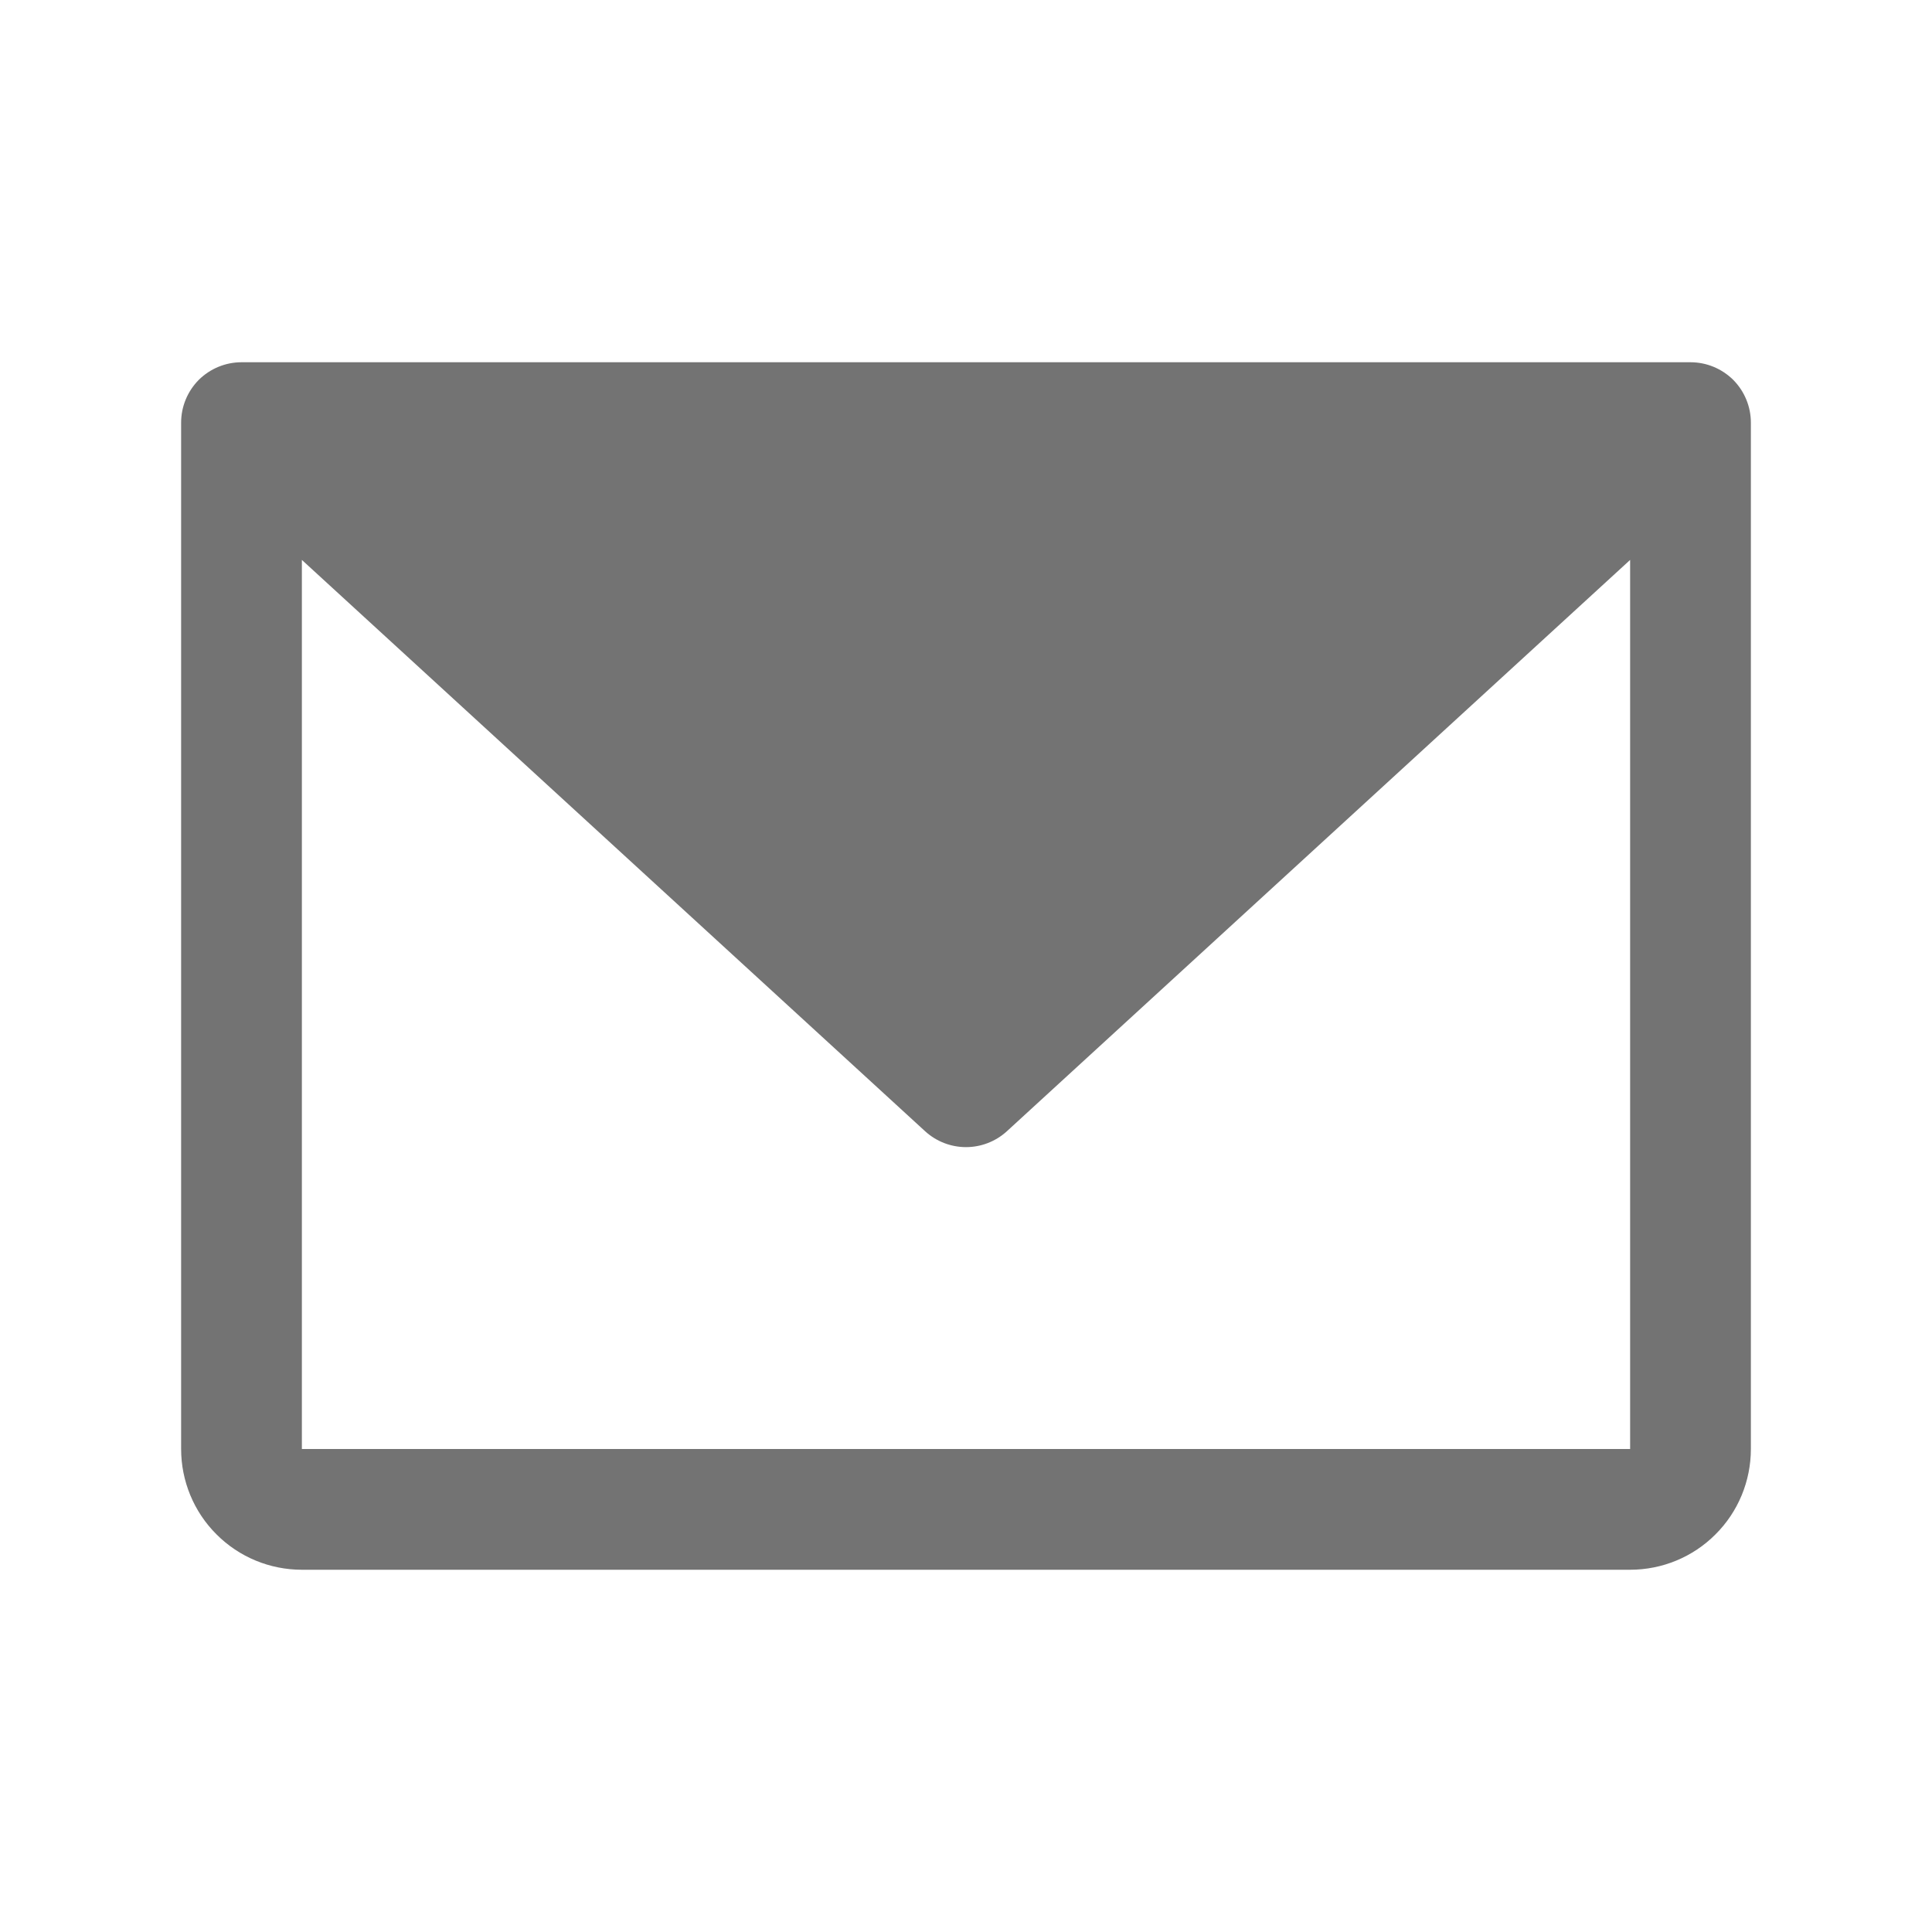
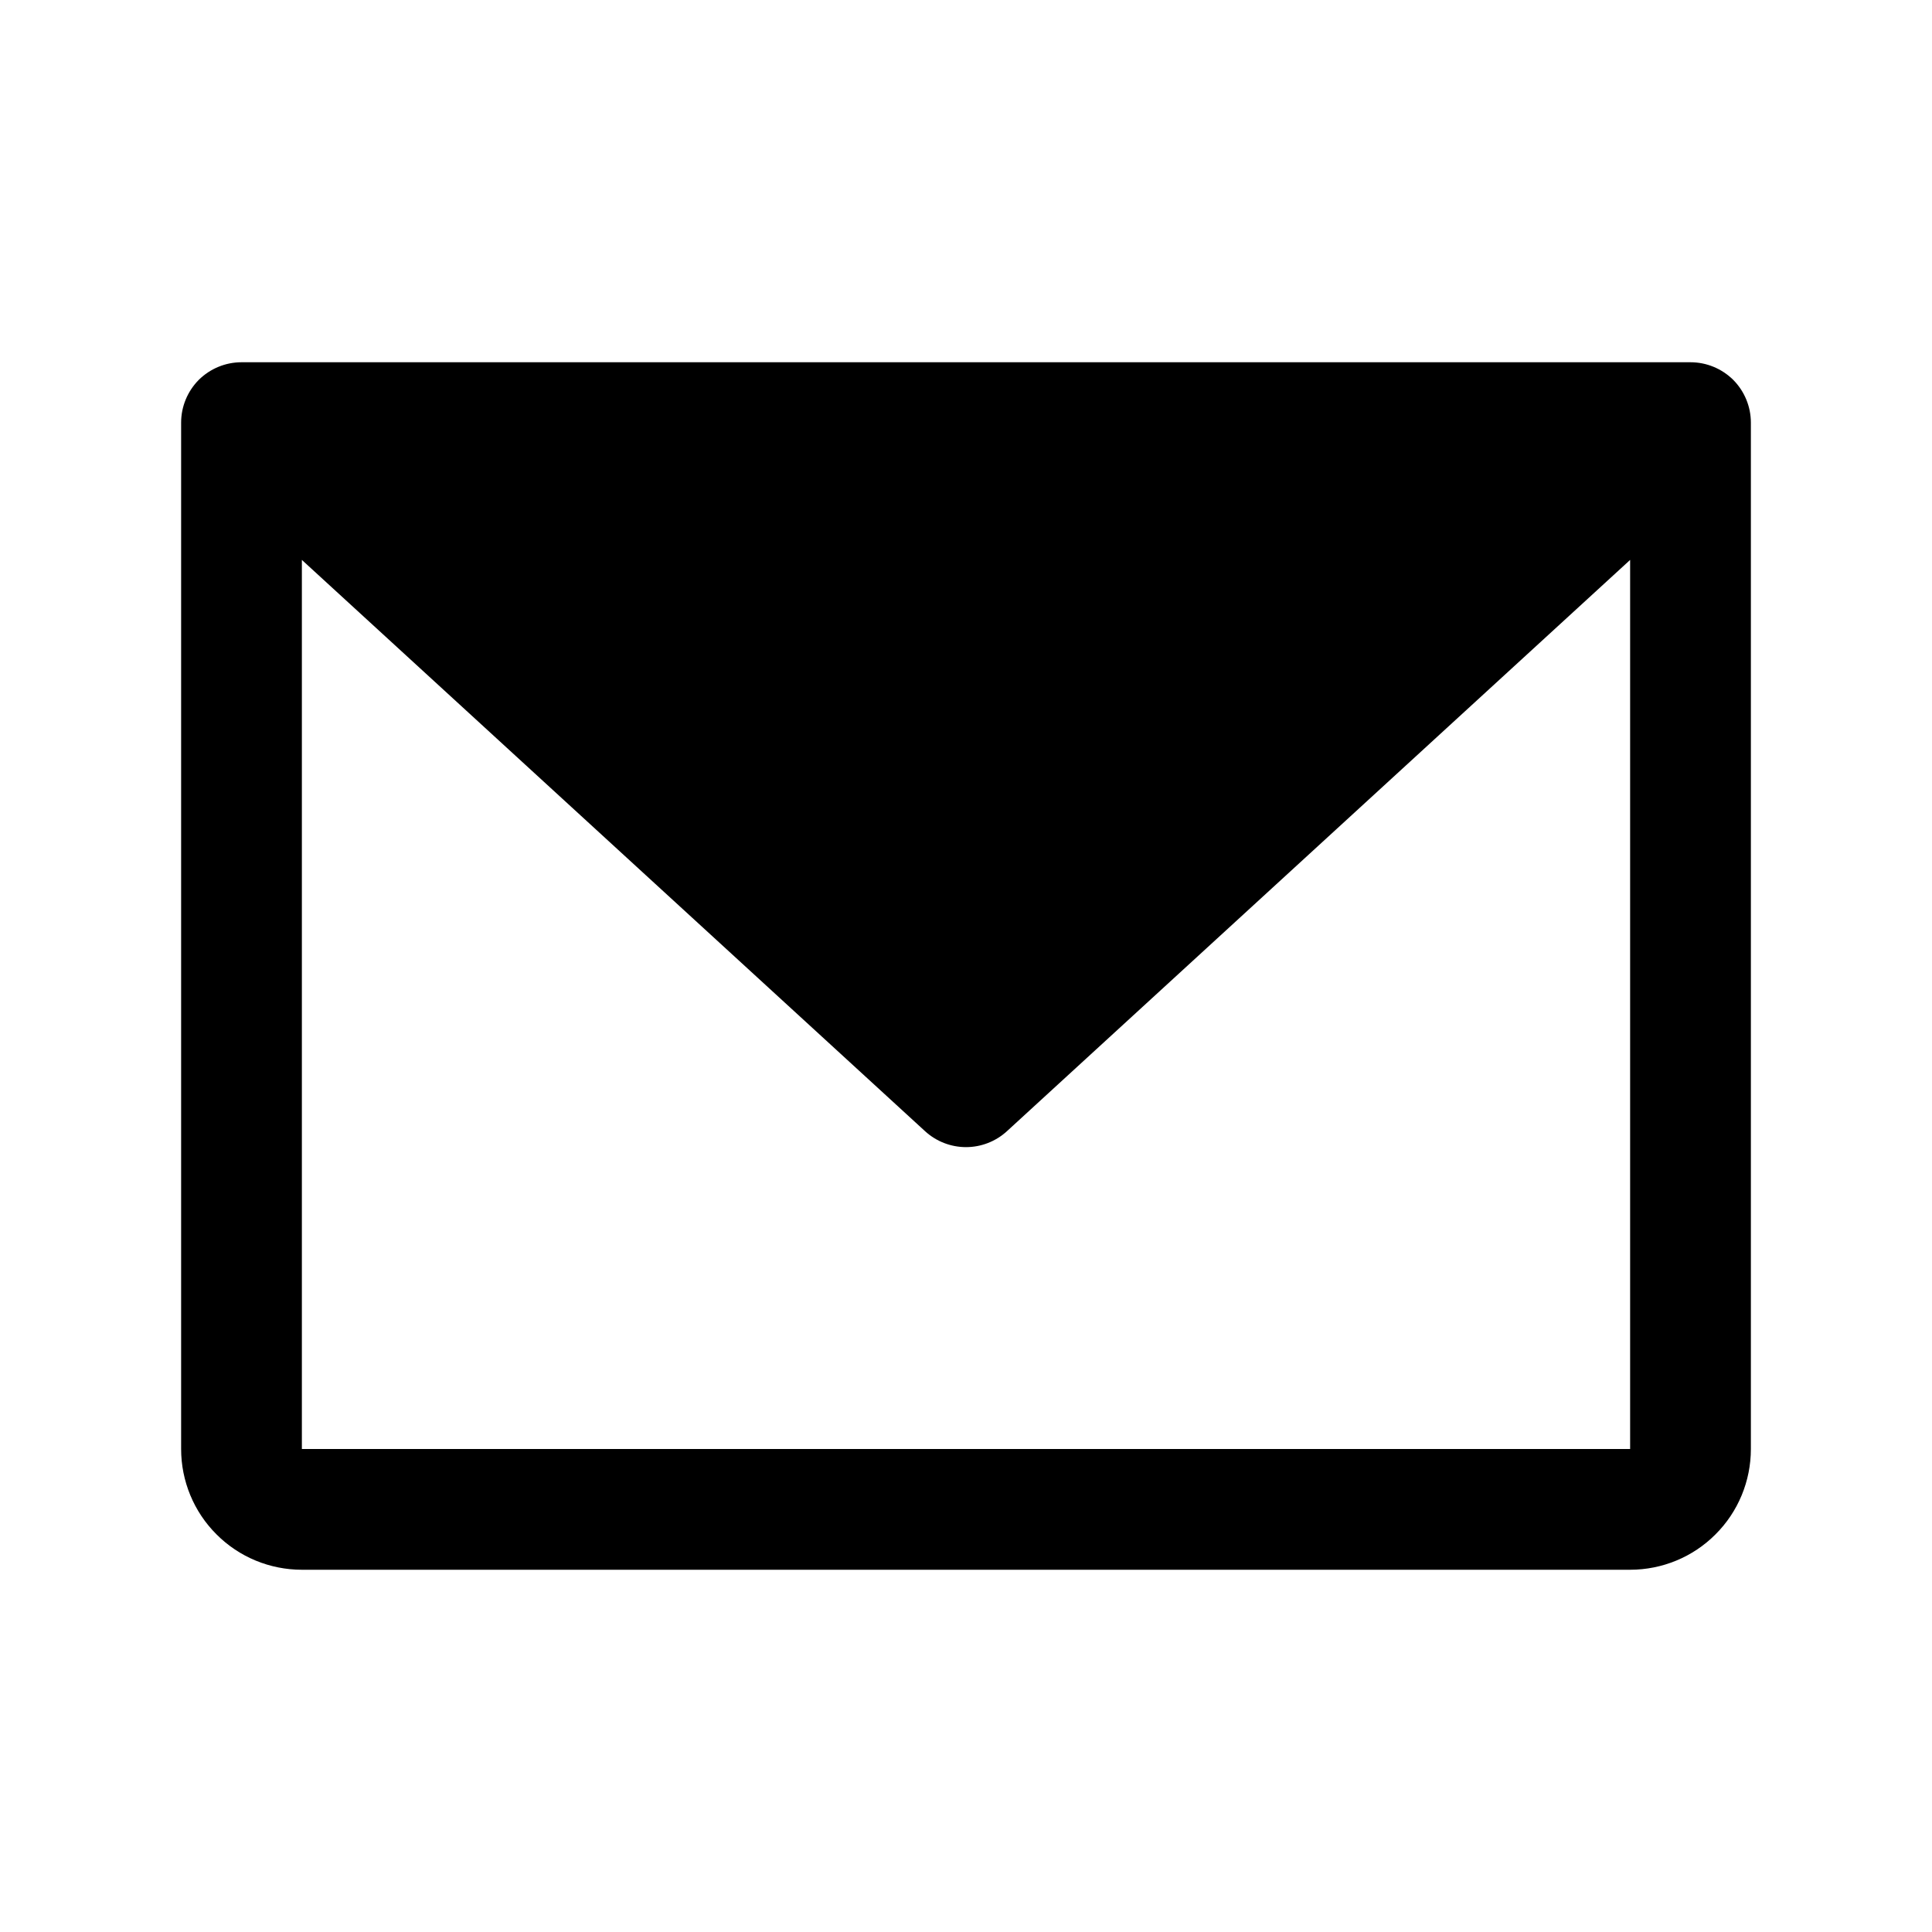
- <svg xmlns="http://www.w3.org/2000/svg" width="16" height="16" viewBox="0 0 16 16" fill="none">
-   <path d="M14 3H2C1.867 3 1.74 3.053 1.646 3.146C1.553 3.24 1.5 3.367 1.5 3.5V12C1.5 12.265 1.605 12.52 1.793 12.707C1.98 12.895 2.235 13 2.5 13H13.5C13.765 13 14.02 12.895 14.207 12.707C14.395 12.52 14.5 12.265 14.5 12V3.5C14.5 3.367 14.447 3.24 14.354 3.146C14.26 3.053 14.133 3 14 3ZM13.5 12H2.5V4.637L7.662 9.369C7.754 9.453 7.875 9.5 8 9.5C8.125 9.5 8.246 9.453 8.338 9.369L13.5 4.637V12Z" fill="#737373" />
+ <svg xmlns="http://www.w3.org/2000/svg" width="16" height="16" viewBox="0 0 16 16">
+   <path d="M14 3H2C1.867 3 1.74 3.053 1.646 3.146C1.553 3.24 1.5 3.367 1.5 3.5V12C1.5 12.265 1.605 12.52 1.793 12.707C1.98 12.895 2.235 13 2.5 13H13.5C13.765 13 14.02 12.895 14.207 12.707C14.395 12.52 14.5 12.265 14.5 12V3.5C14.5 3.367 14.447 3.24 14.354 3.146C14.26 3.053 14.133 3 14 3ZM13.5 12H2.5V4.637L7.662 9.369C7.754 9.453 7.875 9.5 8 9.5C8.125 9.5 8.246 9.453 8.338 9.369L13.5 4.637V12Z" />
</svg>
